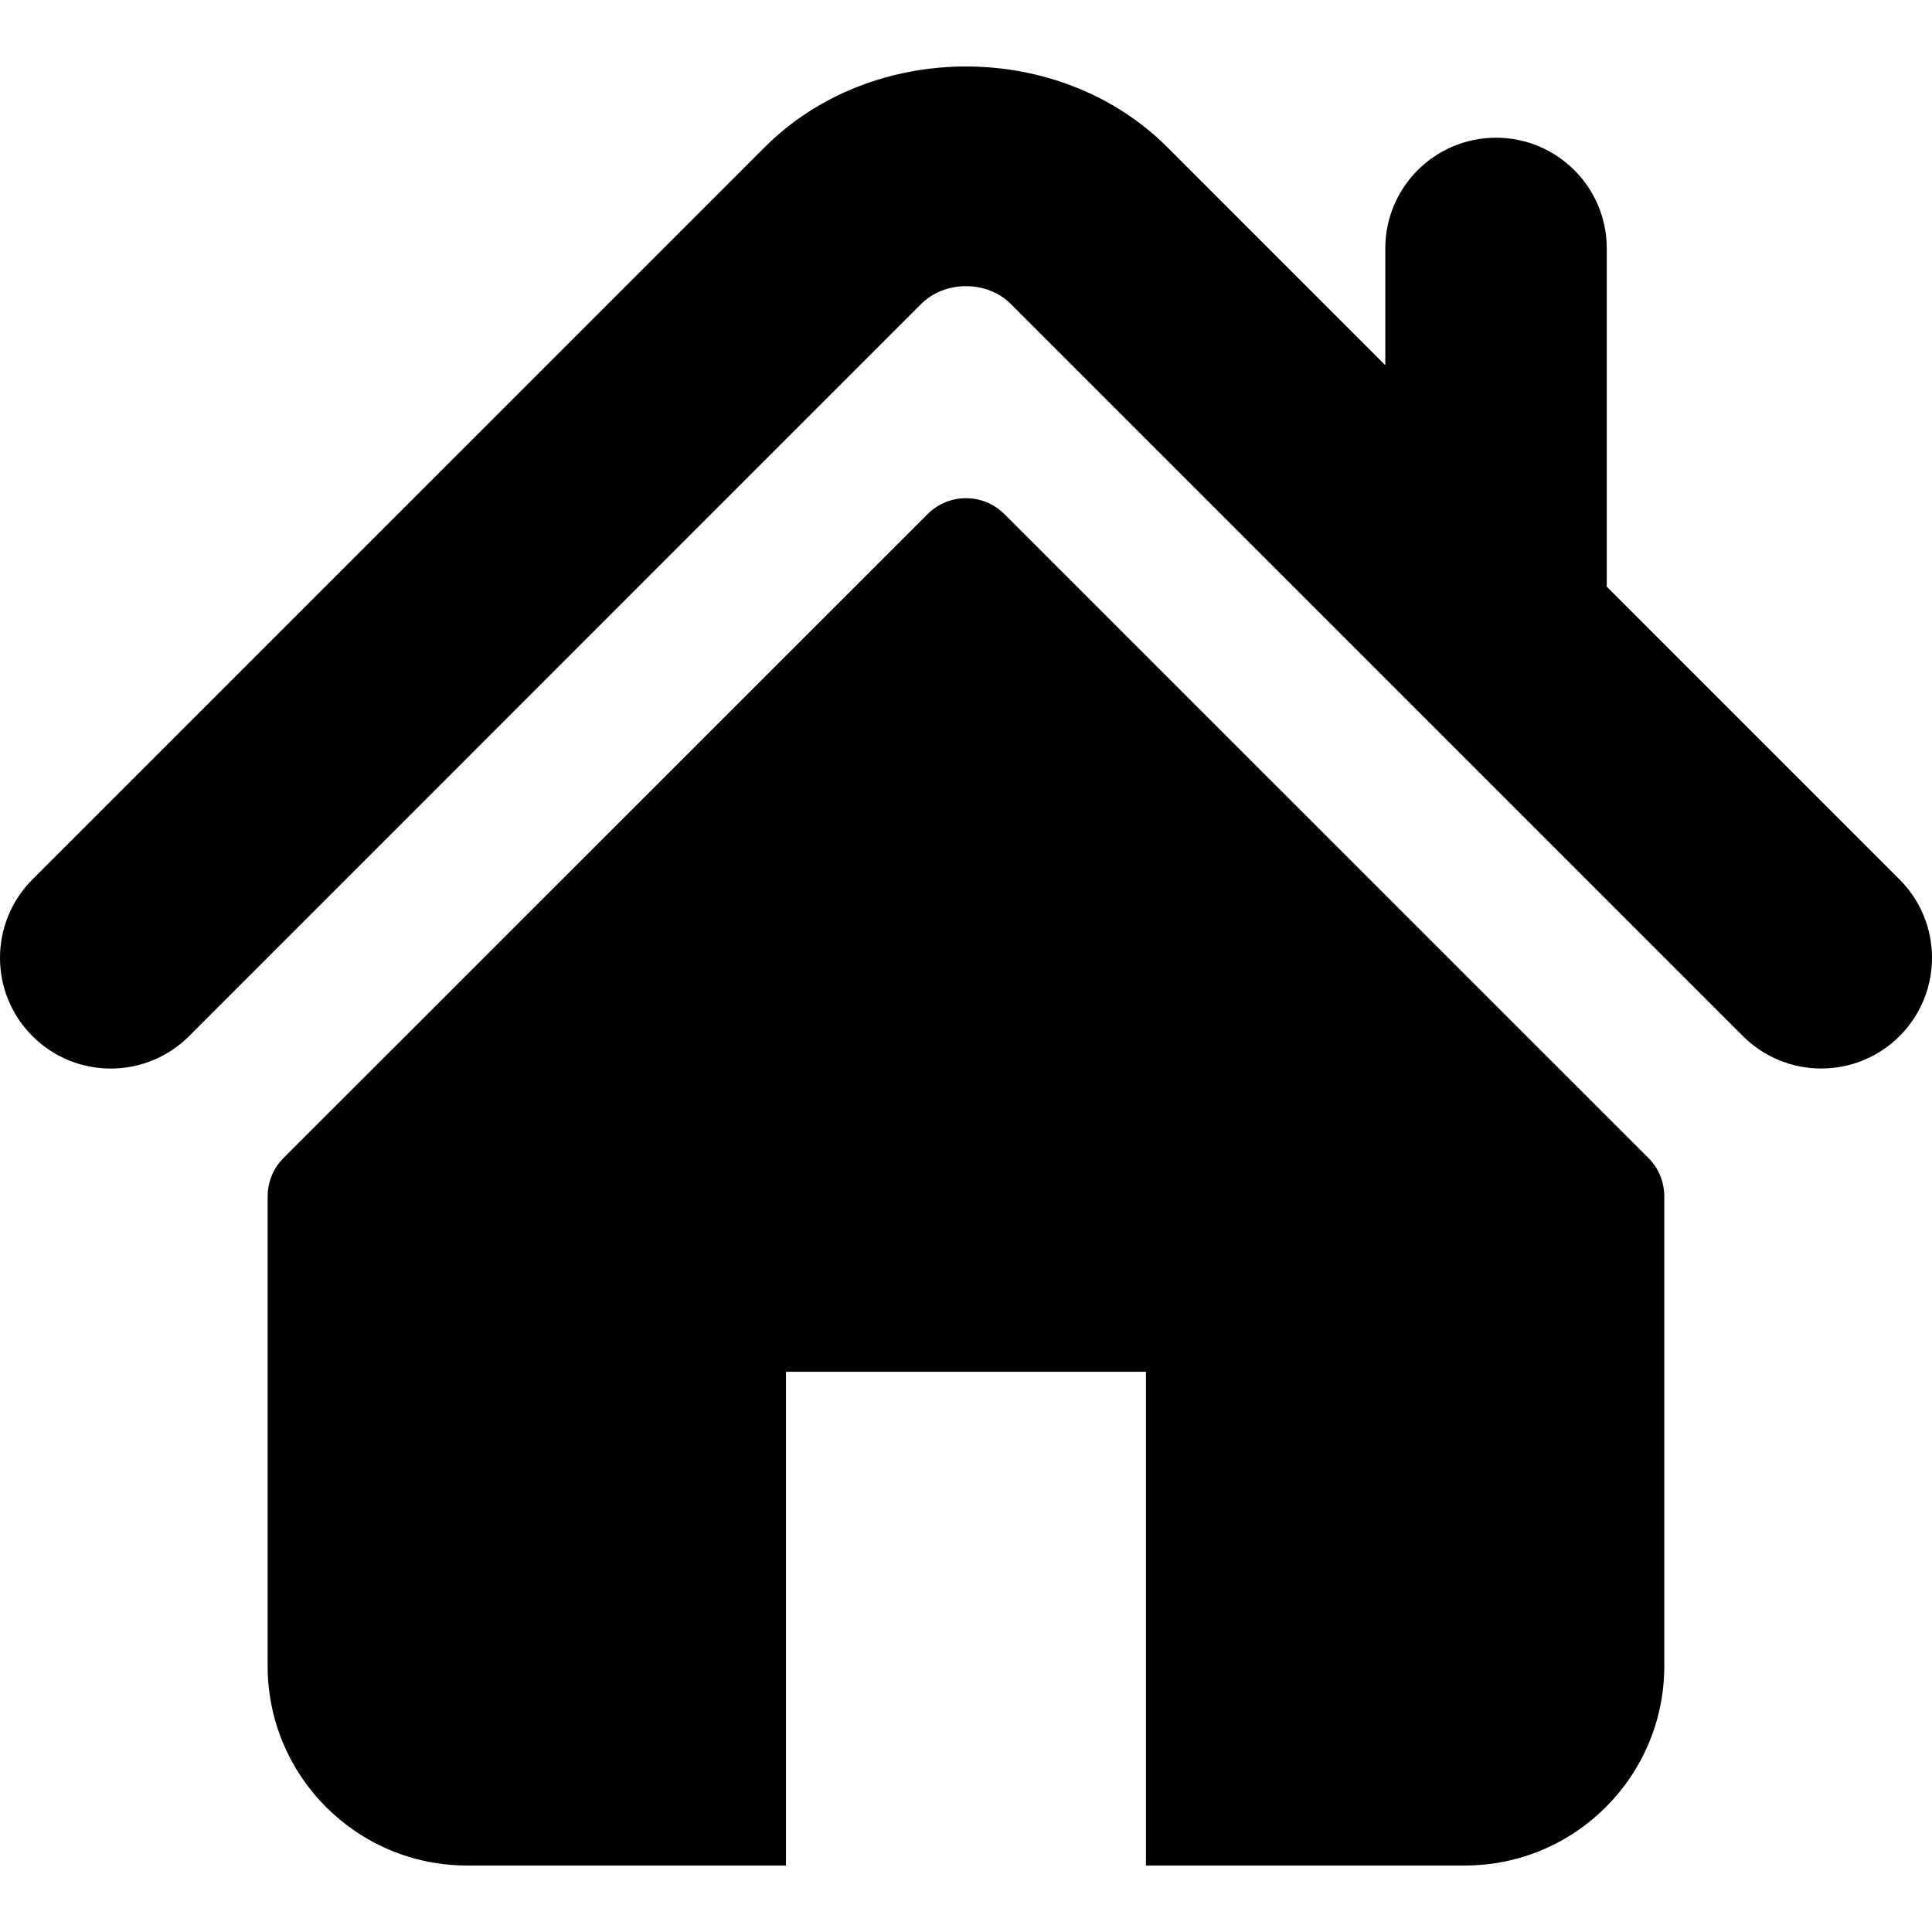
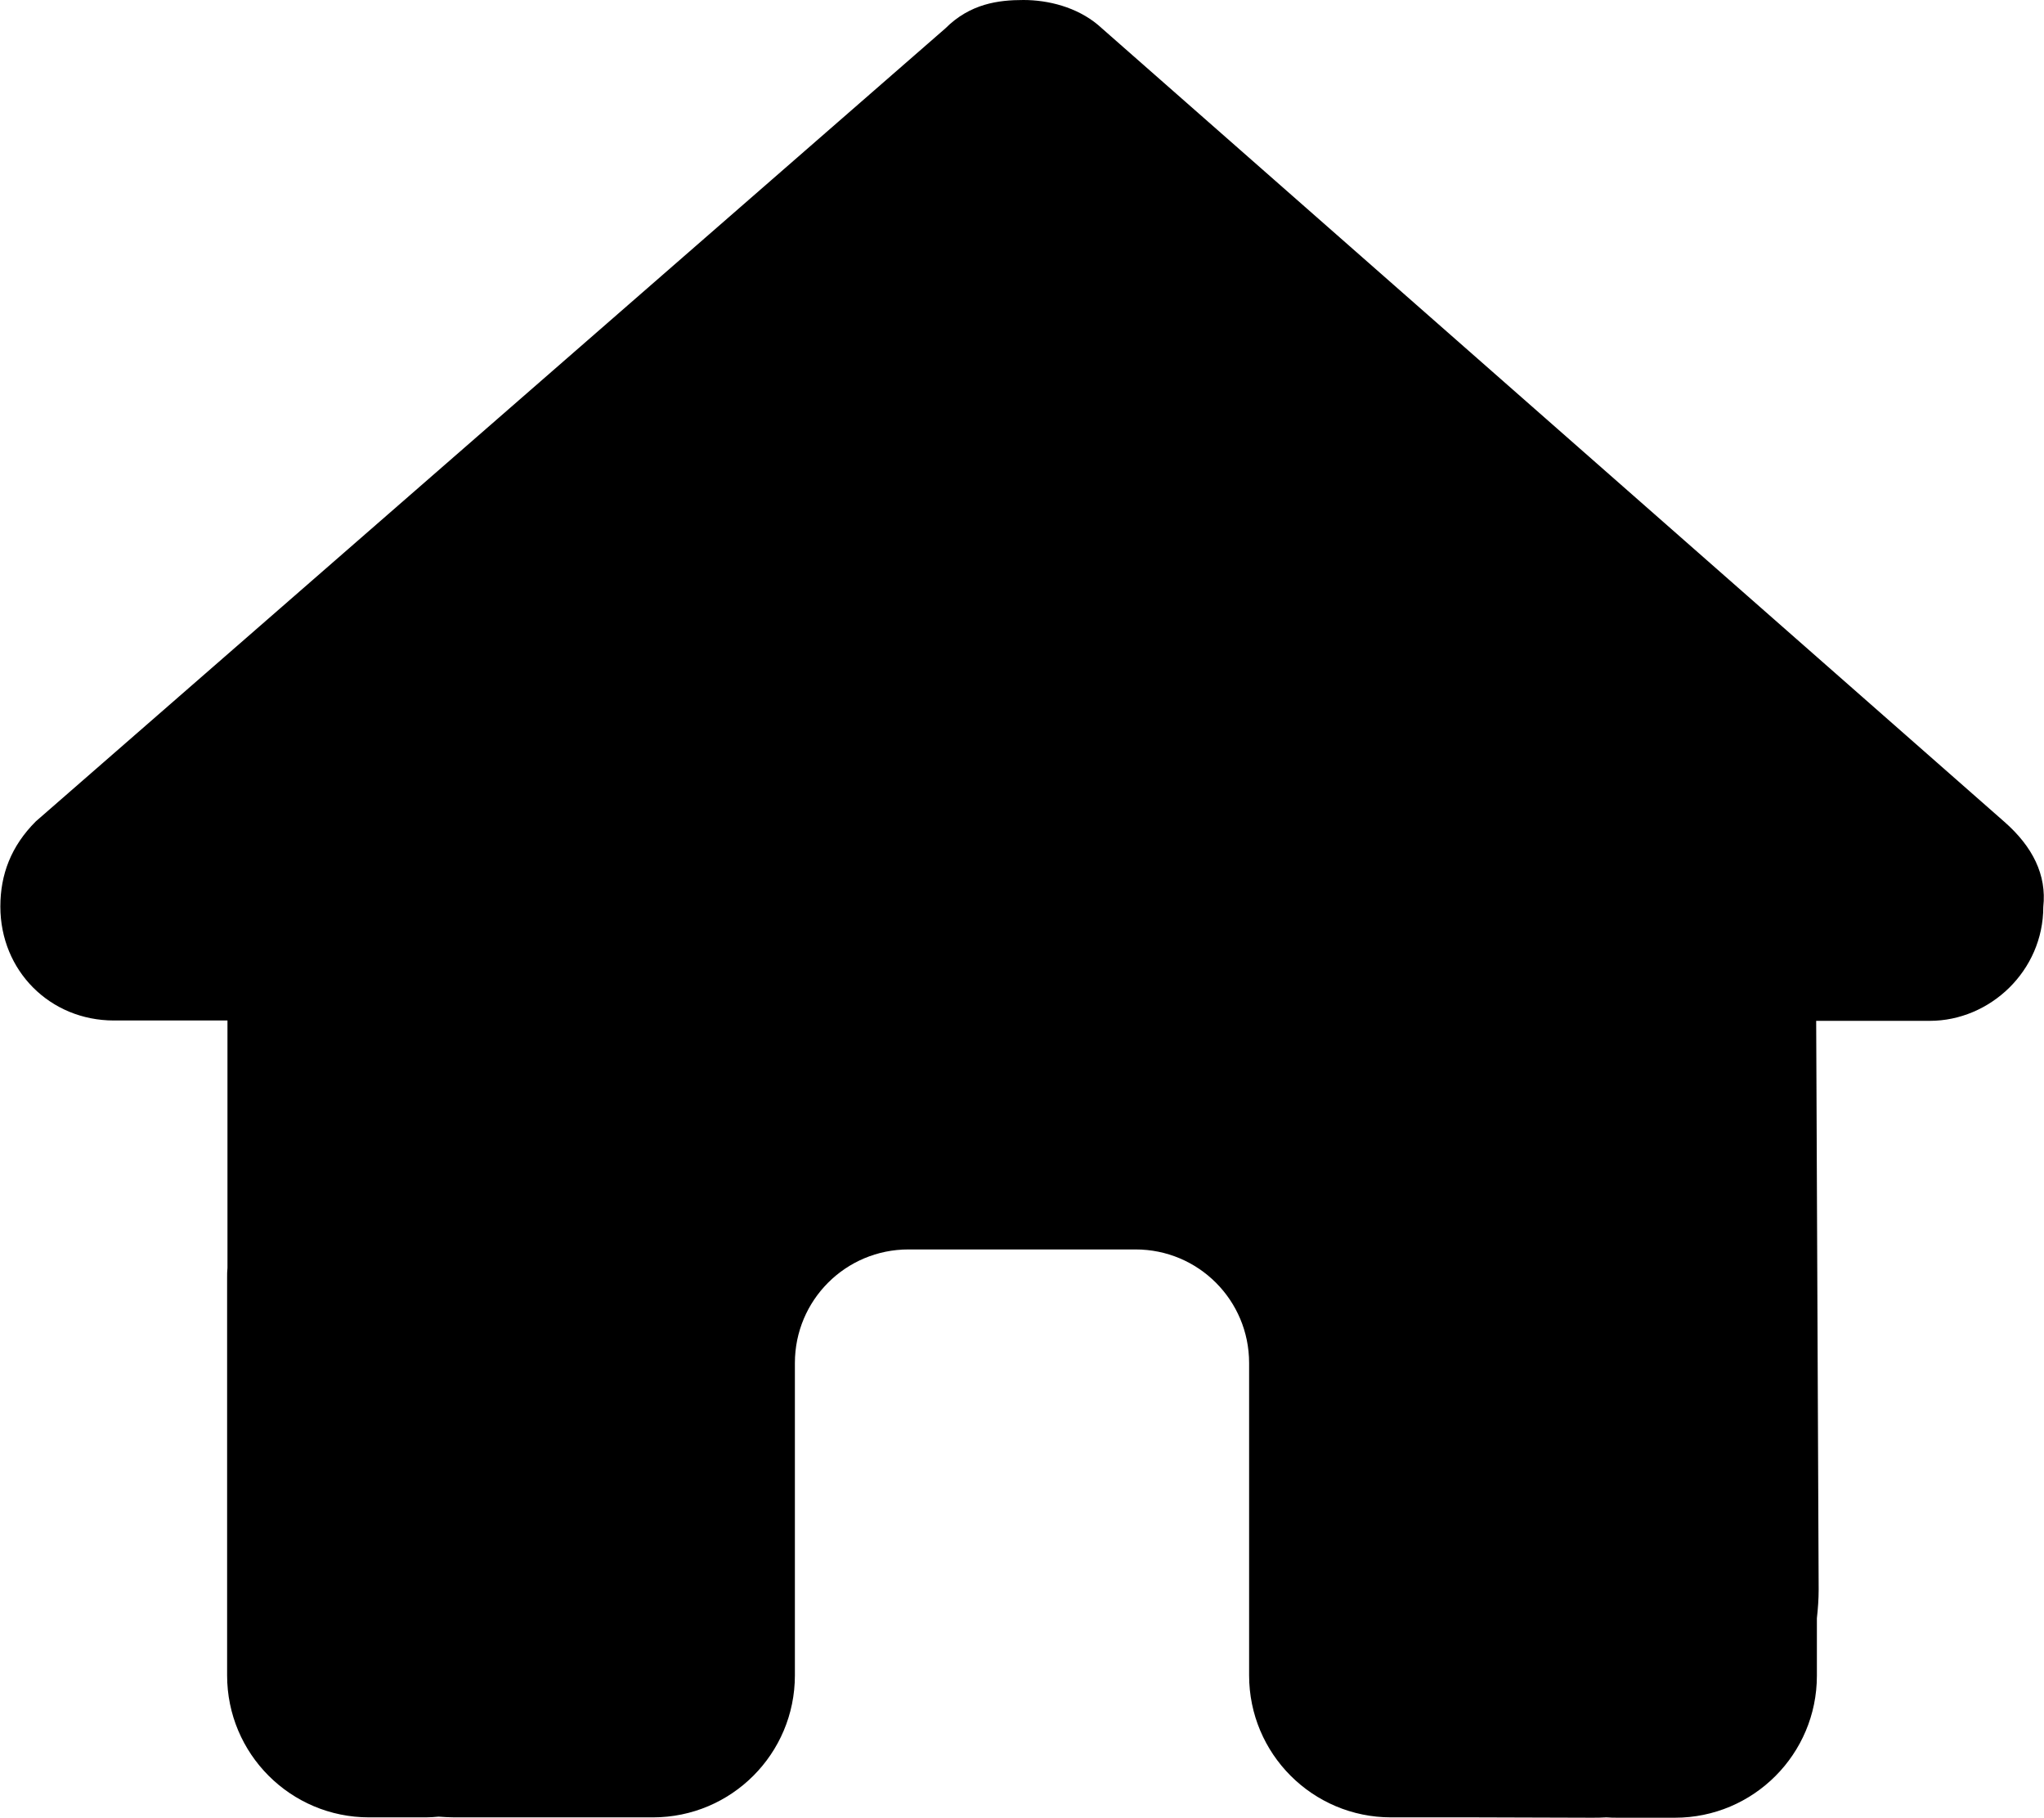
- <svg xmlns="http://www.w3.org/2000/svg" fill="#000000" version="1.1" id="Capa_1" width="800px" height="800px" viewBox="0 0 495.398 495.398" xml:space="preserve">
-   <g>
-     <g>
-       <g>
-         <path d="M487.083,225.514l-75.08-75.08V63.704c0-15.682-12.708-28.391-28.413-28.391c-15.669,0-28.377,12.709-28.377,28.391     v29.941L299.31,37.74c-27.639-27.624-75.694-27.575-103.27,0.05L8.312,225.514c-11.082,11.104-11.082,29.071,0,40.158     c11.087,11.101,29.089,11.101,40.172,0l187.71-187.729c6.115-6.083,16.893-6.083,22.976-0.018l187.742,187.747     c5.567,5.551,12.825,8.312,20.081,8.312c7.271,0,14.541-2.764,20.091-8.312C498.17,254.586,498.17,236.619,487.083,225.514z" />
-         <path d="M257.561,131.836c-5.454-5.451-14.285-5.451-19.723,0L72.712,296.913c-2.607,2.606-4.085,6.164-4.085,9.877v120.401     c0,28.253,22.908,51.16,51.16,51.16h81.754v-126.61h92.299v126.61h81.755c28.251,0,51.159-22.907,51.159-51.159V306.79     c0-3.713-1.465-7.271-4.085-9.877L257.561,131.836z" />
-       </g>
-     </g>
-   </g>
+ <svg xmlns="http://www.w3.org/2000/svg" viewBox="0 0 576 512">
+   <path d="M575.8 255.5c0 18-15 32.1-32 32.1l-32 0 .7 160.2c0 2.7-.2 5.4-.5 8.1l0 16.2c0 22.1-17.9 40-40 40l-16 0c-1.1 0-2.2 0-3.3-.1c-1.4 .1-2.8 .1-4.2 .1L416 512l-24 0c-22.1 0-40-17.9-40-40l0-24 0-64c0-17.7-14.3-32-32-32l-64 0c-17.7 0-32 14.3-32 32l0 64 0 24c0 22.1-17.9 40-40 40l-24 0-31.9 0c-1.5 0-3-.1-4.5-.2c-1.2 .1-2.4 .2-3.6 .2l-16 0c-22.1 0-40-17.9-40-40l0-112c0-.9 0-1.9 .1-2.8l0-69.7-32 0c-18 0-32-14-32-32.1c0-9 3-17 10-24L266.4 8c7-7 15-8 22-8s15 2 21 7L564.8 231.5c8 7 12 15 11 24z" />
</svg>
